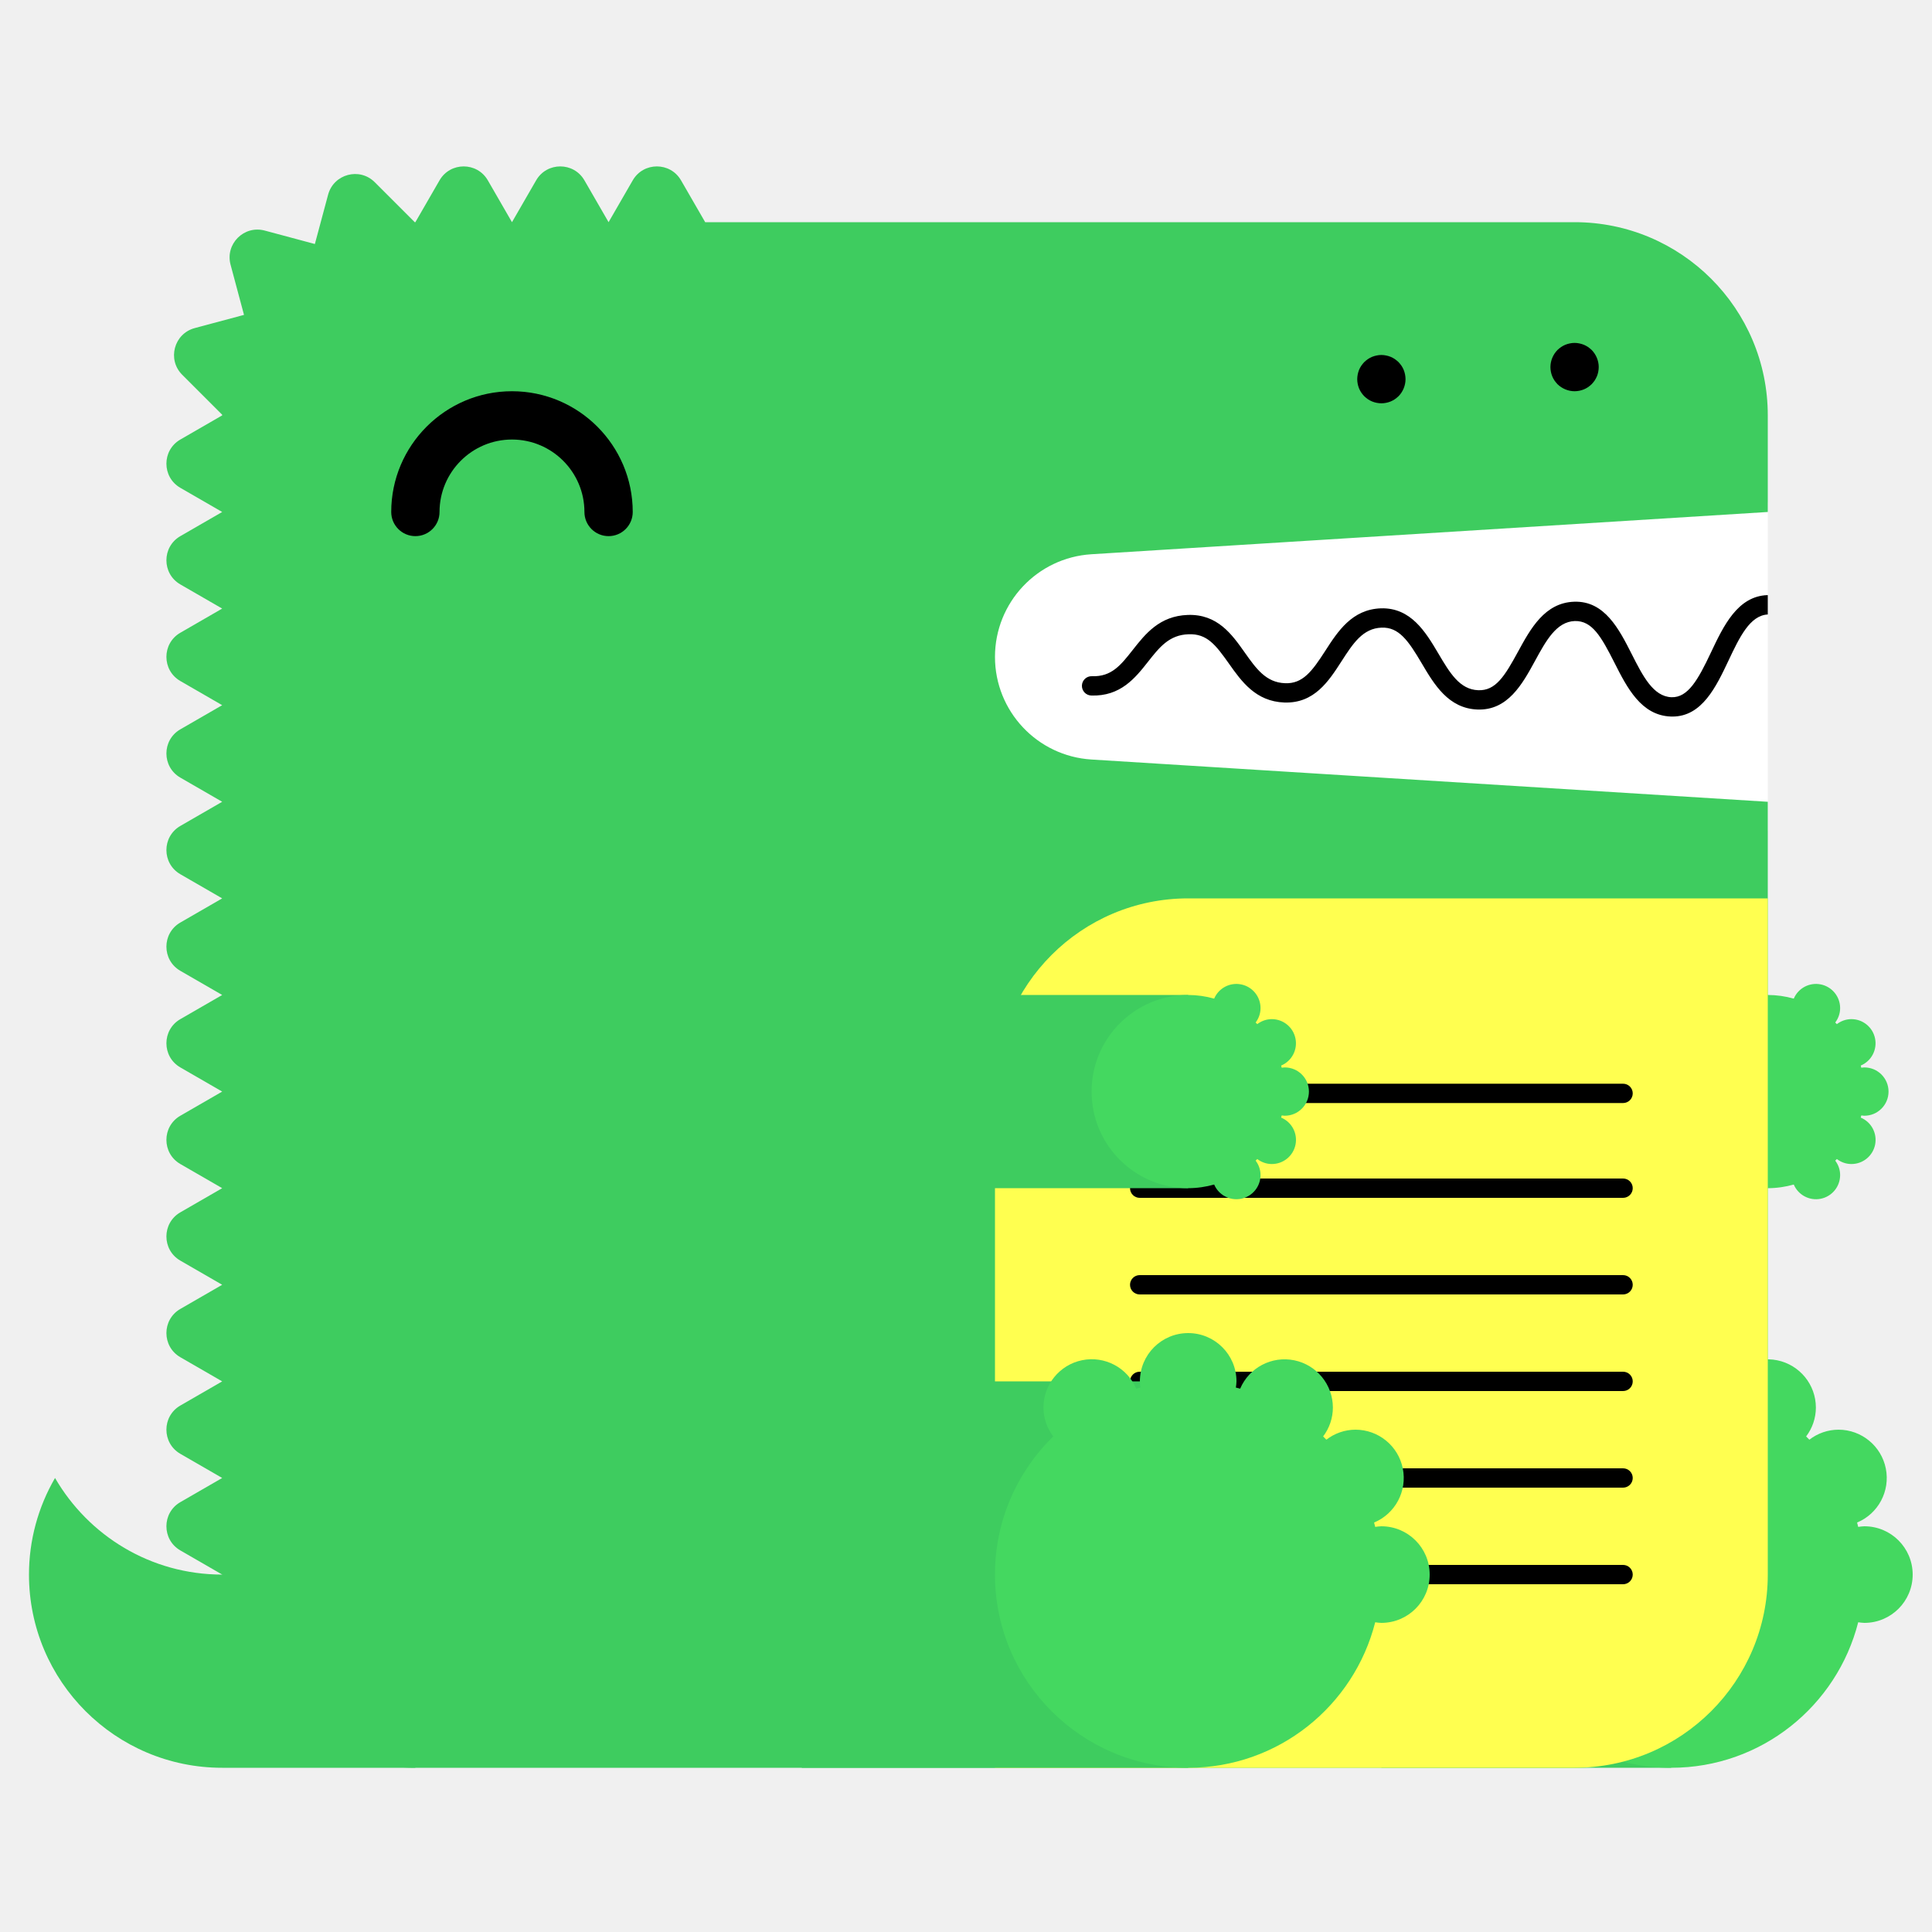
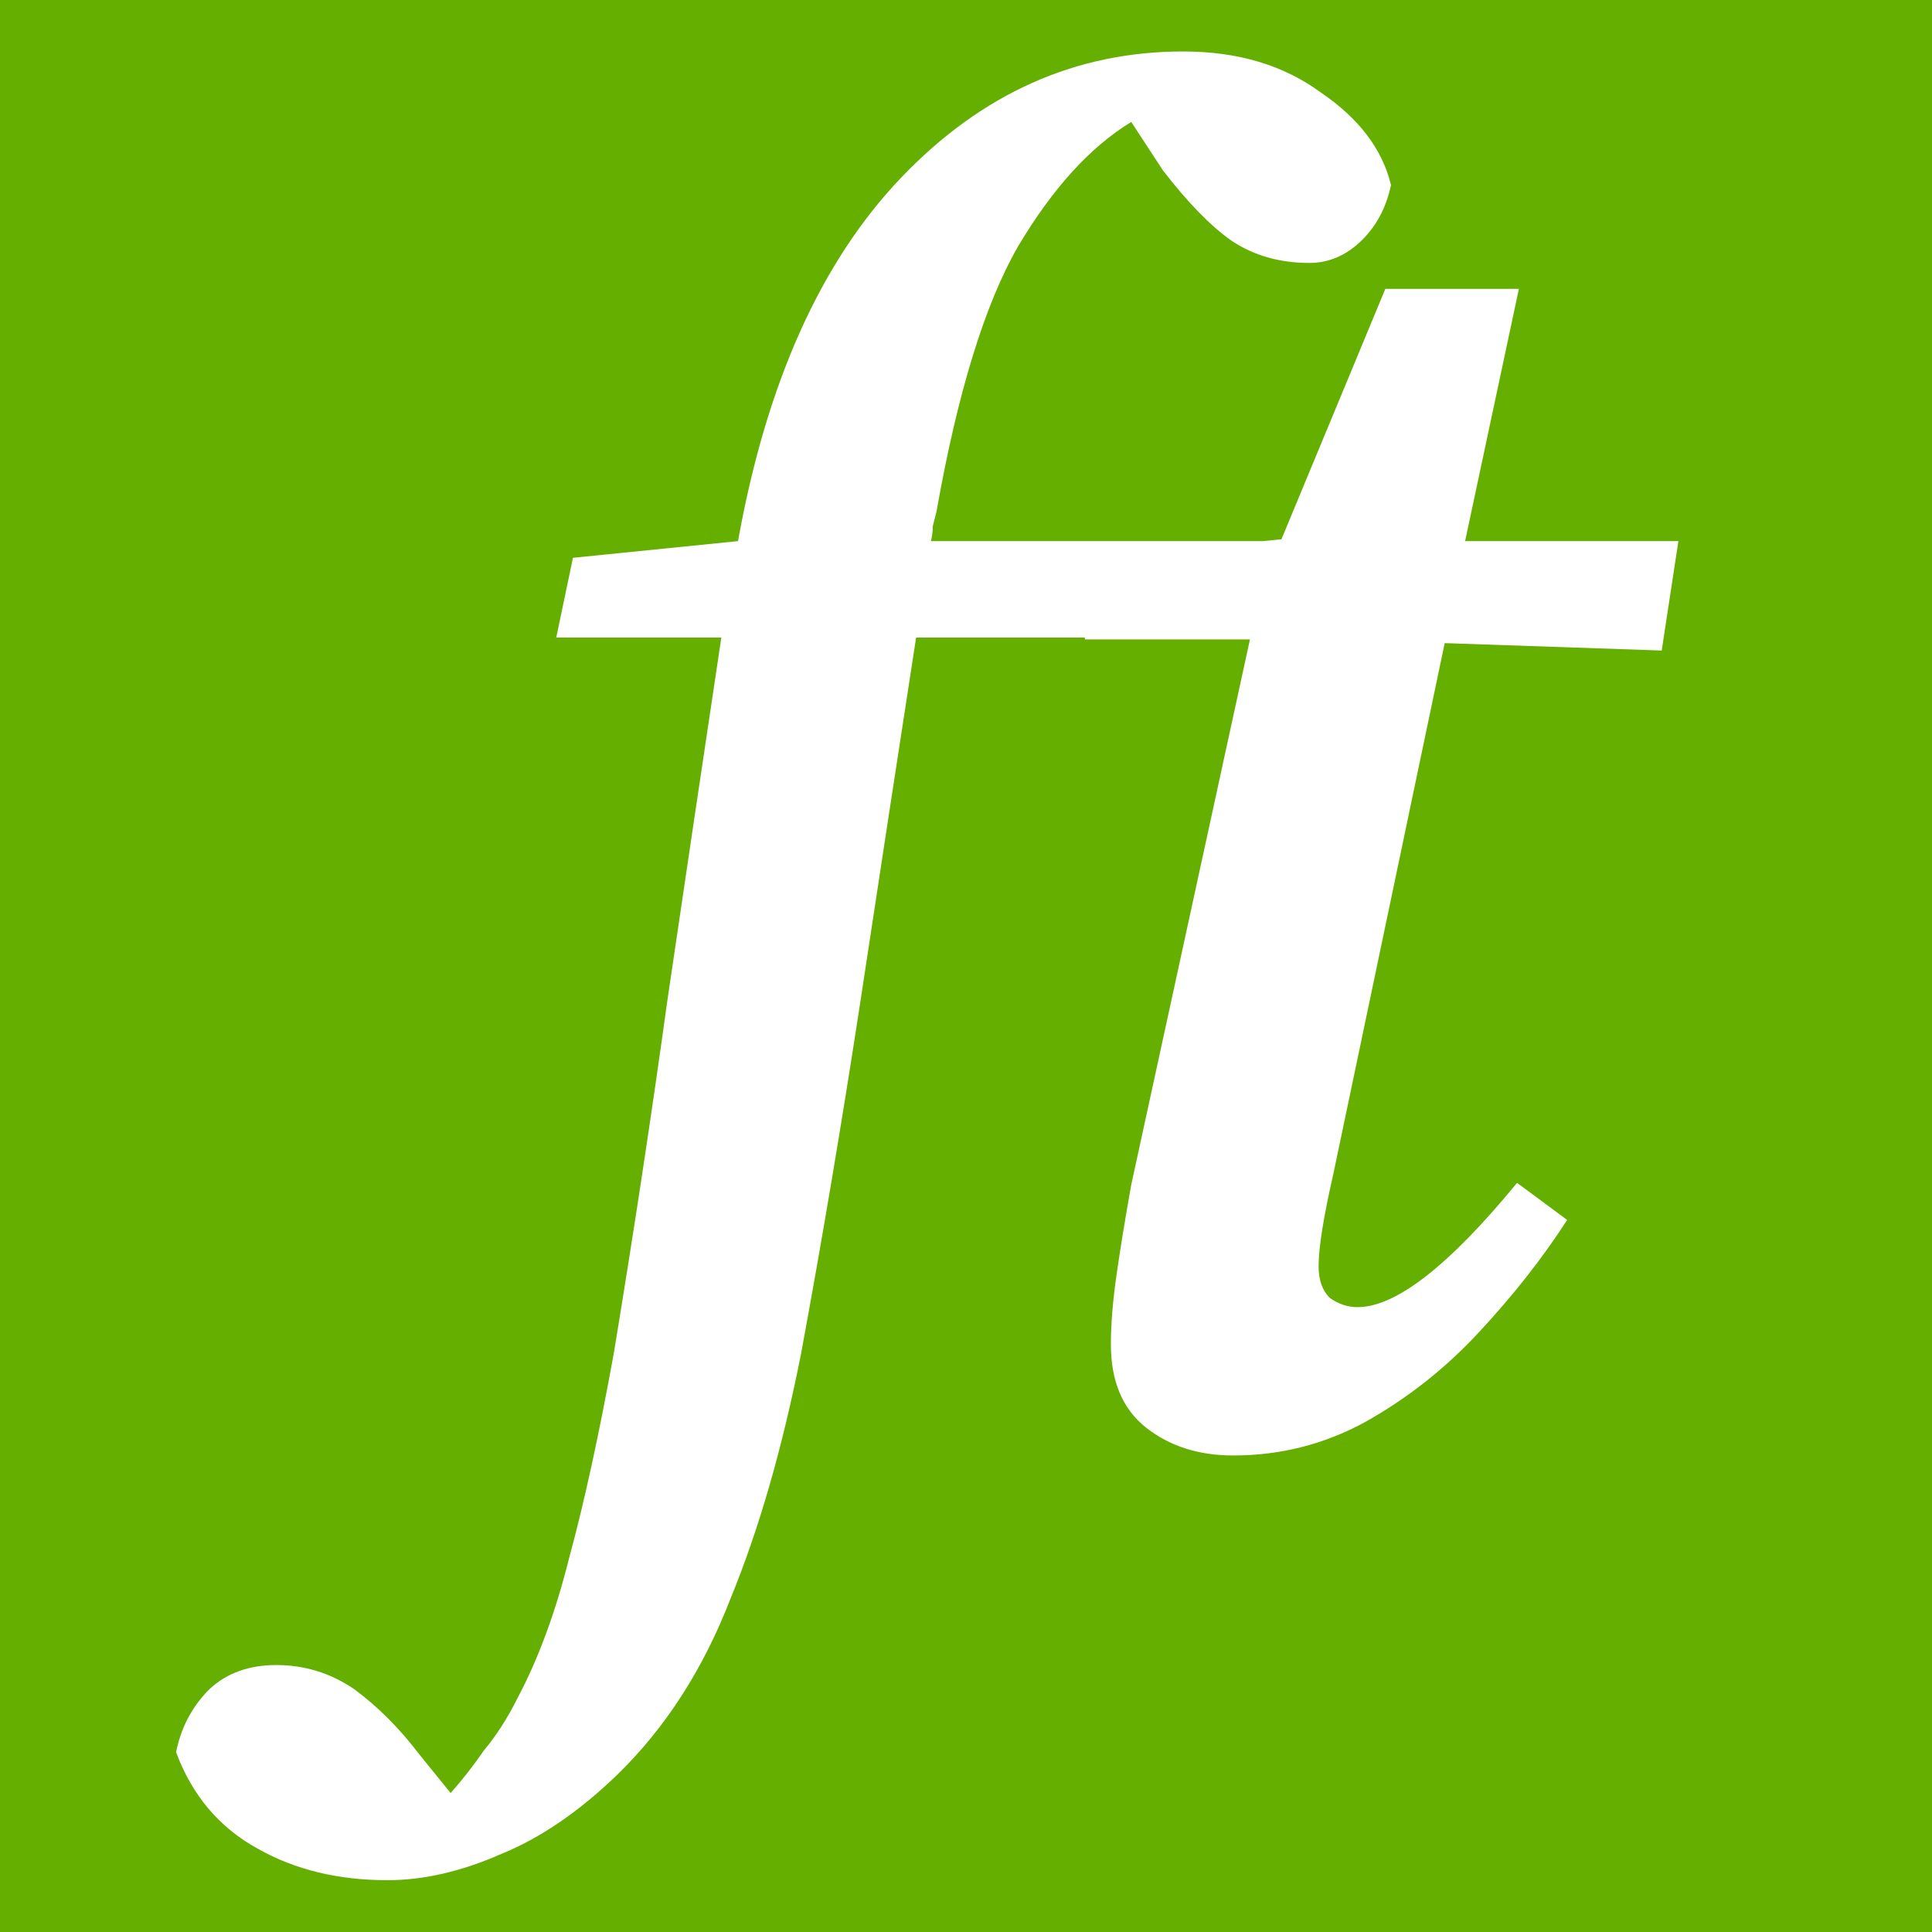
- <svg xmlns="http://www.w3.org/2000/svg" width="200" height="200" viewBox="0 0 200 200">
-   <g fill="none" fill-rule="evenodd">
-     <path fill="#FFF" d="M99 52h84v34H99z" />
-     <path d="M23 163c-7.398 0-13.843-4.027-17.303-10A19.886 19.886 0 0 0 3 163c0 11.046 8.954 20 20 20h20v-20H23z" fill="#3ECC5F" />
-     <path d="M112.98 57.376L183 53V43c0-11.046-8.954-20-20-20H73l-2.5-4.33c-1.112-1.925-3.889-1.925-5 0L63 23l-2.5-4.33c-1.111-1.925-3.889-1.925-5 0L53 23l-2.5-4.33c-1.111-1.925-3.889-1.925-5 0L43 23c-.022 0-.042.003-.065.003l-4.142-4.141c-1.57-1.571-4.252-.853-4.828 1.294l-1.369 5.104-5.192-1.392c-2.148-.575-4.111 1.389-3.535 3.536l1.39 5.193-5.102 1.367c-2.148.576-2.867 3.259-1.296 4.83l4.142 4.142c0 .021-.003.042-.003.064l-4.33 2.5c-1.925 1.111-1.925 3.889 0 5L23 53l-4.33 2.5c-1.925 1.111-1.925 3.889 0 5L23 63l-4.33 2.5c-1.925 1.111-1.925 3.889 0 5L23 73l-4.33 2.5c-1.925 1.111-1.925 3.889 0 5L23 83l-4.33 2.5c-1.925 1.111-1.925 3.889 0 5L23 93l-4.33 2.5c-1.925 1.111-1.925 3.889 0 5L23 103l-4.33 2.5c-1.925 1.111-1.925 3.889 0 5L23 113l-4.33 2.5c-1.925 1.111-1.925 3.889 0 5L23 123l-4.33 2.5c-1.925 1.111-1.925 3.889 0 5L23 133l-4.33 2.5c-1.925 1.111-1.925 3.889 0 5L23 143l-4.33 2.5c-1.925 1.111-1.925 3.889 0 5L23 153l-4.33 2.5c-1.925 1.111-1.925 3.889 0 5L23 163c0 11.046 8.954 20 20 20h120c11.046 0 20-8.954 20-20V83l-70.02-4.376A10.645 10.645 0 0 1 103 68c0-5.621 4.37-10.273 9.98-10.624" fill="#3ECC5F" />
-     <path fill="#3ECC5F" d="M143 183h30v-40h-30z" />
-     <path d="M193 158c-.219 0-.428.037-.639.064-.038-.15-.074-.301-.116-.451A5 5 0 0 0 190.32 148a4.96 4.96 0 0 0-3.016 1.036 26.531 26.531 0 0 0-.335-.336 4.955 4.955 0 0 0 1.011-2.987 5 5 0 0 0-9.599-1.959c-.148-.042-.297-.077-.445-.115.027-.211.064-.42.064-.639a5 5 0 0 0-5-5 5 5 0 0 0-5 5c0 .219.037.428.064.639-.148.038-.297.073-.445.115a4.998 4.998 0 0 0-9.599 1.959c0 1.125.384 2.151 1.011 2.987-3.717 3.632-6.031 8.693-6.031 14.3 0 11.046 8.954 20 20 20 9.339 0 17.16-6.41 19.361-15.064.211.027.42.064.639.064a5 5 0 0 0 5-5 5 5 0 0 0-5-5" fill="#44D860" />
-     <path fill="#3ECC5F" d="M153 123h30v-20h-30z" />
-     <path d="M193 115.5a2.5 2.5 0 1 0 0-5c-.109 0-.214.019-.319.032-.02-.075-.037-.15-.058-.225a2.501 2.501 0 0 0-.963-4.807c-.569 0-1.088.197-1.508.518a6.653 6.653 0 0 0-.168-.168c.314-.417.506-.931.506-1.494a2.5 2.5 0 0 0-4.8-.979A9.987 9.987 0 0 0 183 103c-5.522 0-10 4.478-10 10s4.478 10 10 10c.934 0 1.833-.138 2.69-.377a2.5 2.5 0 0 0 4.8-.979c0-.563-.192-1.077-.506-1.494.057-.055.113-.111.168-.168.42.321.939.518 1.508.518a2.5 2.5 0 0 0 .963-4.807c.021-.074.038-.15.058-.225.105.013.21.032.319.032" fill="#44D860" />
-     <path d="M63 55.5a2.5 2.5 0 0 1-2.5-2.5c0-4.136-3.364-7.5-7.5-7.5s-7.5 3.364-7.5 7.5a2.5 2.5 0 1 1-5 0c0-6.893 5.607-12.5 12.5-12.5S65.5 46.107 65.5 53a2.5 2.5 0 0 1-2.5 2.5" fill="#000" />
-     <path d="M103 183h60c11.046 0 20-8.954 20-20V93h-60c-11.046 0-20 8.954-20 20v70z" fill="#FFFF50" />
-     <path d="M168.02 124h-50.04a1 1 0 1 1 0-2h50.04a1 1 0 1 1 0 2m0 20h-50.04a1 1 0 1 1 0-2h50.04a1 1 0 1 1 0 2m0 20h-50.04a1 1 0 1 1 0-2h50.04a1 1 0 1 1 0 2m0-49.814h-50.04a1 1 0 1 1 0-2h50.04a1 1 0 1 1 0 2m0 19.814h-50.04a1 1 0 1 1 0-2h50.04a1 1 0 1 1 0 2m0 20h-50.04a1 1 0 1 1 0-2h50.04a1 1 0 1 1 0 2M183 61.611c-.012 0-.022-.006-.034-.005-3.09.105-4.552 3.196-5.842 5.923-1.346 2.85-2.387 4.703-4.093 4.647-1.889-.068-2.969-2.202-4.113-4.46-1.314-2.594-2.814-5.536-5.963-5.426-3.046.104-4.513 2.794-5.807 5.167-1.377 2.528-2.314 4.065-4.121 3.994-1.927-.07-2.951-1.805-4.136-3.813-1.321-2.236-2.848-4.75-5.936-4.664-2.994.103-4.465 2.385-5.763 4.4-1.373 2.13-2.335 3.428-4.165 3.351-1.973-.07-2.992-1.51-4.171-3.177-1.324-1.873-2.816-3.993-5.895-3.89-2.928.1-4.399 1.97-5.696 3.618-1.232 1.564-2.194 2.802-4.229 2.724a1 1 0 0 0-.072 2c3.017.101 4.545-1.8 5.872-3.487 1.177-1.496 2.193-2.787 4.193-2.855 1.926-.082 2.829 1.115 4.195 3.045 1.297 1.834 2.769 3.914 5.731 4.021 3.103.104 4.596-2.215 5.918-4.267 1.182-1.834 2.202-3.417 4.15-3.484 1.793-.067 2.769 1.35 4.145 3.681 1.297 2.197 2.766 4.686 5.787 4.796 3.125.108 4.634-2.62 5.949-5.035 1.139-2.088 2.214-4.06 4.119-4.126 1.793-.042 2.728 1.595 4.111 4.33 1.292 2.553 2.757 5.445 5.825 5.556l.169.003c3.064 0 4.518-3.075 5.805-5.794 1.139-2.41 2.217-4.68 4.067-4.773v-2z" fill="#000" />
-     <path fill="#3ECC5F" d="M83 183h40v-40H83z" />
-     <path d="M143 158c-.219 0-.428.037-.639.064-.038-.15-.074-.301-.116-.451A5 5 0 0 0 140.32 148a4.96 4.96 0 0 0-3.016 1.036 26.531 26.531 0 0 0-.335-.336 4.955 4.955 0 0 0 1.011-2.987 5 5 0 0 0-9.599-1.959c-.148-.042-.297-.077-.445-.115.027-.211.064-.42.064-.639a5 5 0 0 0-5-5 5 5 0 0 0-5 5c0 .219.037.428.064.639-.148.038-.297.073-.445.115a4.998 4.998 0 0 0-9.599 1.959c0 1.125.384 2.151 1.011 2.987-3.717 3.632-6.031 8.693-6.031 14.3 0 11.046 8.954 20 20 20 9.339 0 17.16-6.41 19.361-15.064.211.027.42.064.639.064a5 5 0 0 0 5-5 5 5 0 0 0-5-5" fill="#44D860" />
-     <path fill="#3ECC5F" d="M83 123h40v-20H83z" />
-     <path d="M133 115.5a2.5 2.5 0 1 0 0-5c-.109 0-.214.019-.319.032-.02-.075-.037-.15-.058-.225a2.501 2.501 0 0 0-.963-4.807c-.569 0-1.088.197-1.508.518a6.653 6.653 0 0 0-.168-.168c.314-.417.506-.931.506-1.494a2.5 2.5 0 0 0-4.8-.979A9.987 9.987 0 0 0 123 103c-5.522 0-10 4.478-10 10s4.478 10 10 10c.934 0 1.833-.138 2.69-.377a2.5 2.5 0 0 0 4.8-.979c0-.563-.192-1.077-.506-1.494.057-.055.113-.111.168-.168.42.321.939.518 1.508.518a2.5 2.5 0 0 0 .963-4.807c.021-.074.038-.15.058-.225.105.013.21.032.319.032" fill="#44D860" />
-     <path d="M143 41.75c-.16 0-.33-.02-.49-.05a2.52 2.52 0 0 1-.47-.14c-.15-.06-.29-.14-.431-.23-.13-.09-.259-.2-.38-.31-.109-.12-.219-.24-.309-.38s-.17-.28-.231-.43a2.619 2.619 0 0 1-.189-.96c0-.16.02-.33.05-.49.03-.16.08-.31.139-.47.061-.15.141-.29.231-.43.09-.13.2-.26.309-.38.121-.11.25-.22.38-.31.141-.09.281-.17.431-.23.149-.06.31-.11.47-.14.32-.07.65-.07.98 0 .159.03.32.08.47.14.149.06.29.14.43.23.13.09.259.2.38.31.11.12.22.25.31.38.09.14.17.28.23.43.06.16.11.31.14.47.029.16.05.33.05.49 0 .66-.271 1.31-.73 1.77-.121.11-.25.22-.38.31-.14.09-.281.17-.43.23a2.565 2.565 0 0 1-.96.19m20-1.25c-.66 0-1.3-.27-1.771-.73a3.802 3.802 0 0 1-.309-.38c-.09-.14-.17-.28-.231-.43a2.619 2.619 0 0 1-.189-.96c0-.66.27-1.3.729-1.77.121-.11.25-.22.38-.31.141-.09.281-.17.431-.23.149-.06.31-.11.47-.14.32-.07.66-.07.98 0 .159.03.32.08.47.14.149.06.29.14.43.23.13.09.259.2.38.31.459.47.73 1.11.73 1.77 0 .16-.021.33-.05.49-.03.16-.08.32-.14.47-.07.15-.14.29-.23.43-.09.13-.2.26-.31.38-.121.11-.25.22-.38.31-.14.09-.281.17-.43.23a2.565 2.565 0 0 1-.96.19" fill="#000" />
-   </g>
+ <svg xmlns="http://www.w3.org/2000/svg" width="200" height="200" version="1.1" viewBox="0 0 52.917 52.917">
+   <rect width="52.917" height="52.917" fill="#65af00" stroke-width="1.054" />
+   <path d="m32.41 1.41q2.235 0 3.759 1.118 1.575 1.067 1.93 2.54-0.203 0.965-0.864 1.575-0.61 0.559-1.372 0.559-1.219 0-2.134-0.61-0.864-0.61-1.88-1.93l-0.864-1.321q-1.676 1.016-3.099 3.404-1.372 2.388-2.235 7.264-0.051 0.203-0.102 0.406 0 0.203-0.051 0.406h9.093l0.508-0.051 2.845-6.858h3.658l-1.473 6.909h5.842l-0.457 2.997-5.944-0.203-3.048 14.529q-0.406 1.778-0.406 2.54 0 0.559 0.305 0.864 0.356 0.254 0.762 0.254 1.575 0 4.369-3.404l1.372 1.016q-1.016 1.575-2.438 3.099-1.372 1.473-3.099 2.438-1.676 0.914-3.607 0.914-1.422 0-2.388-0.762t-0.965-2.286q0-0.813 0.152-1.88t0.406-2.489l3.251-14.935h-4.521v-0.051h-4.623q-0.762 4.928-1.524 9.957-0.762 4.978-1.626 9.652-0.762 3.861-1.93 6.706-1.118 2.896-3.099 4.826-1.575 1.524-3.2 2.184-1.626 0.711-3.099 0.711-2.032 0-3.556-0.864-1.575-0.864-2.235-2.642 0.203-1.016 0.914-1.727 0.711-0.66 1.829-0.66 1.168 0 2.134 0.66 0.965 0.711 1.778 1.778l0.864 1.067q0.457-0.508 0.914-1.168 0.508-0.61 0.914-1.422 0.864-1.626 1.422-3.861 0.61-2.235 1.219-5.588 0.813-4.928 1.473-9.703 0.711-4.826 1.473-9.906h-4.521l0.457-2.184 4.521-0.457q1.168-6.502 4.47-9.957t7.722-3.454z" fill="#fff" />
</svg>
